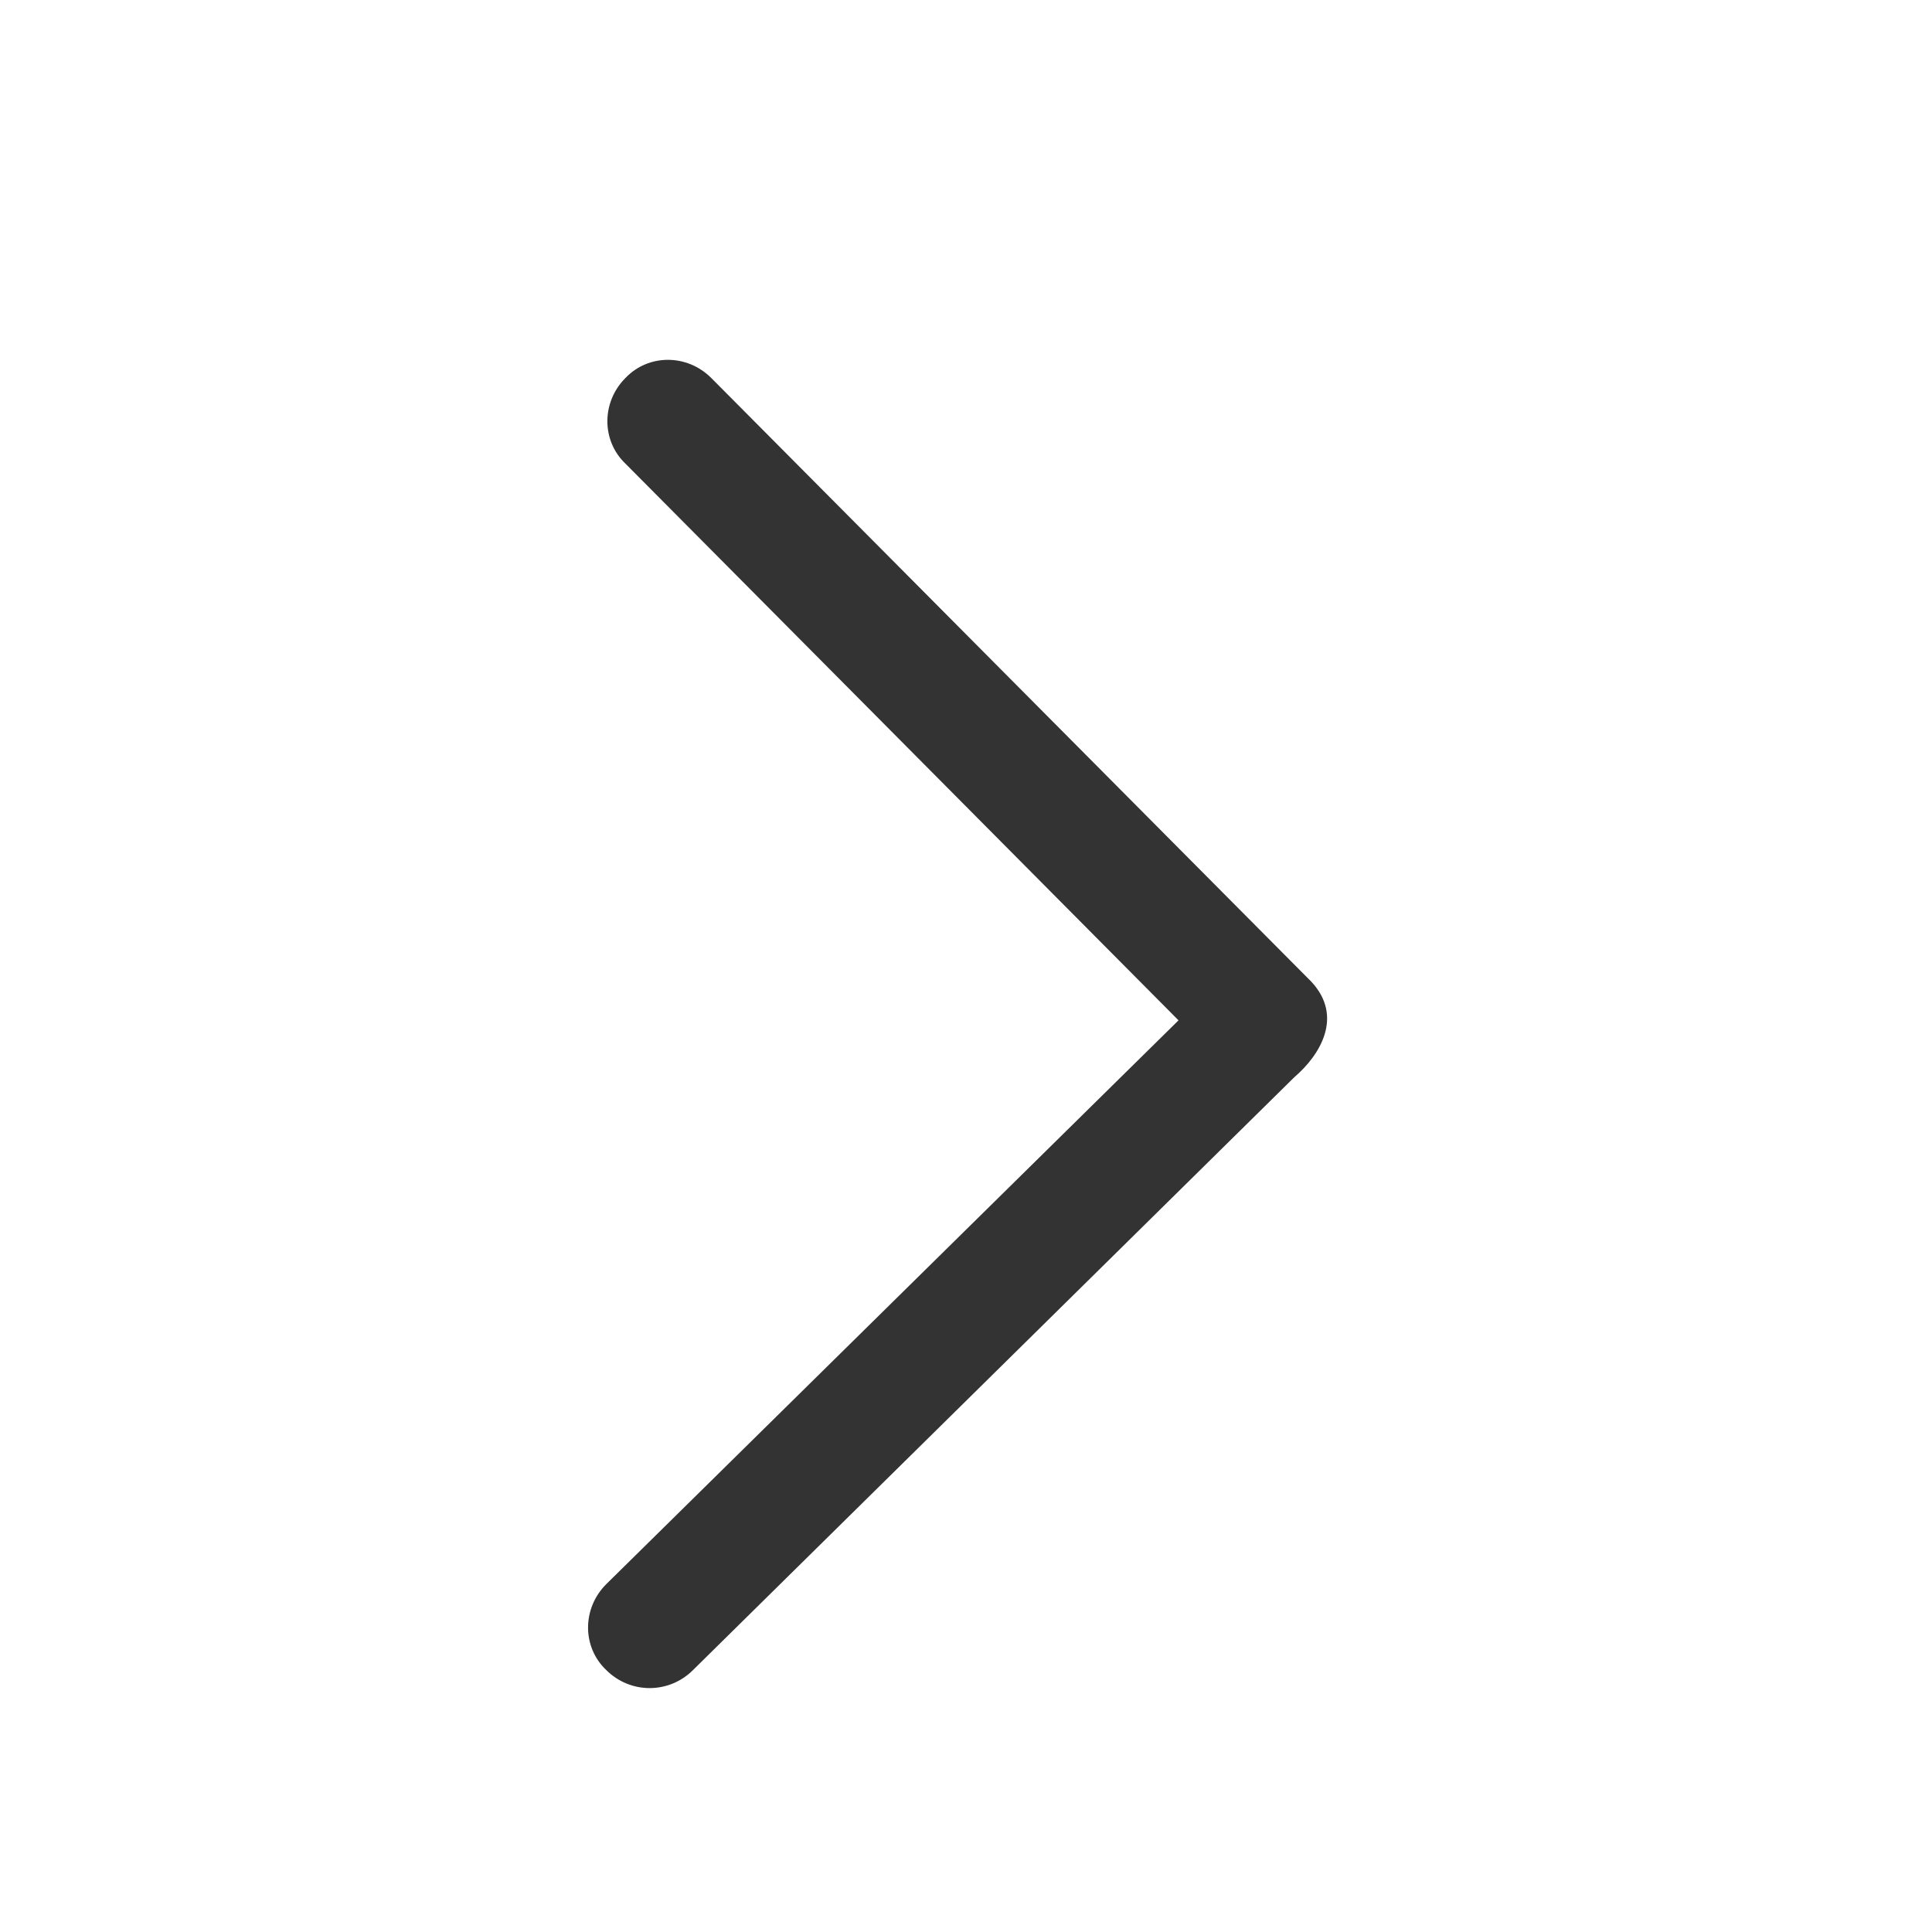
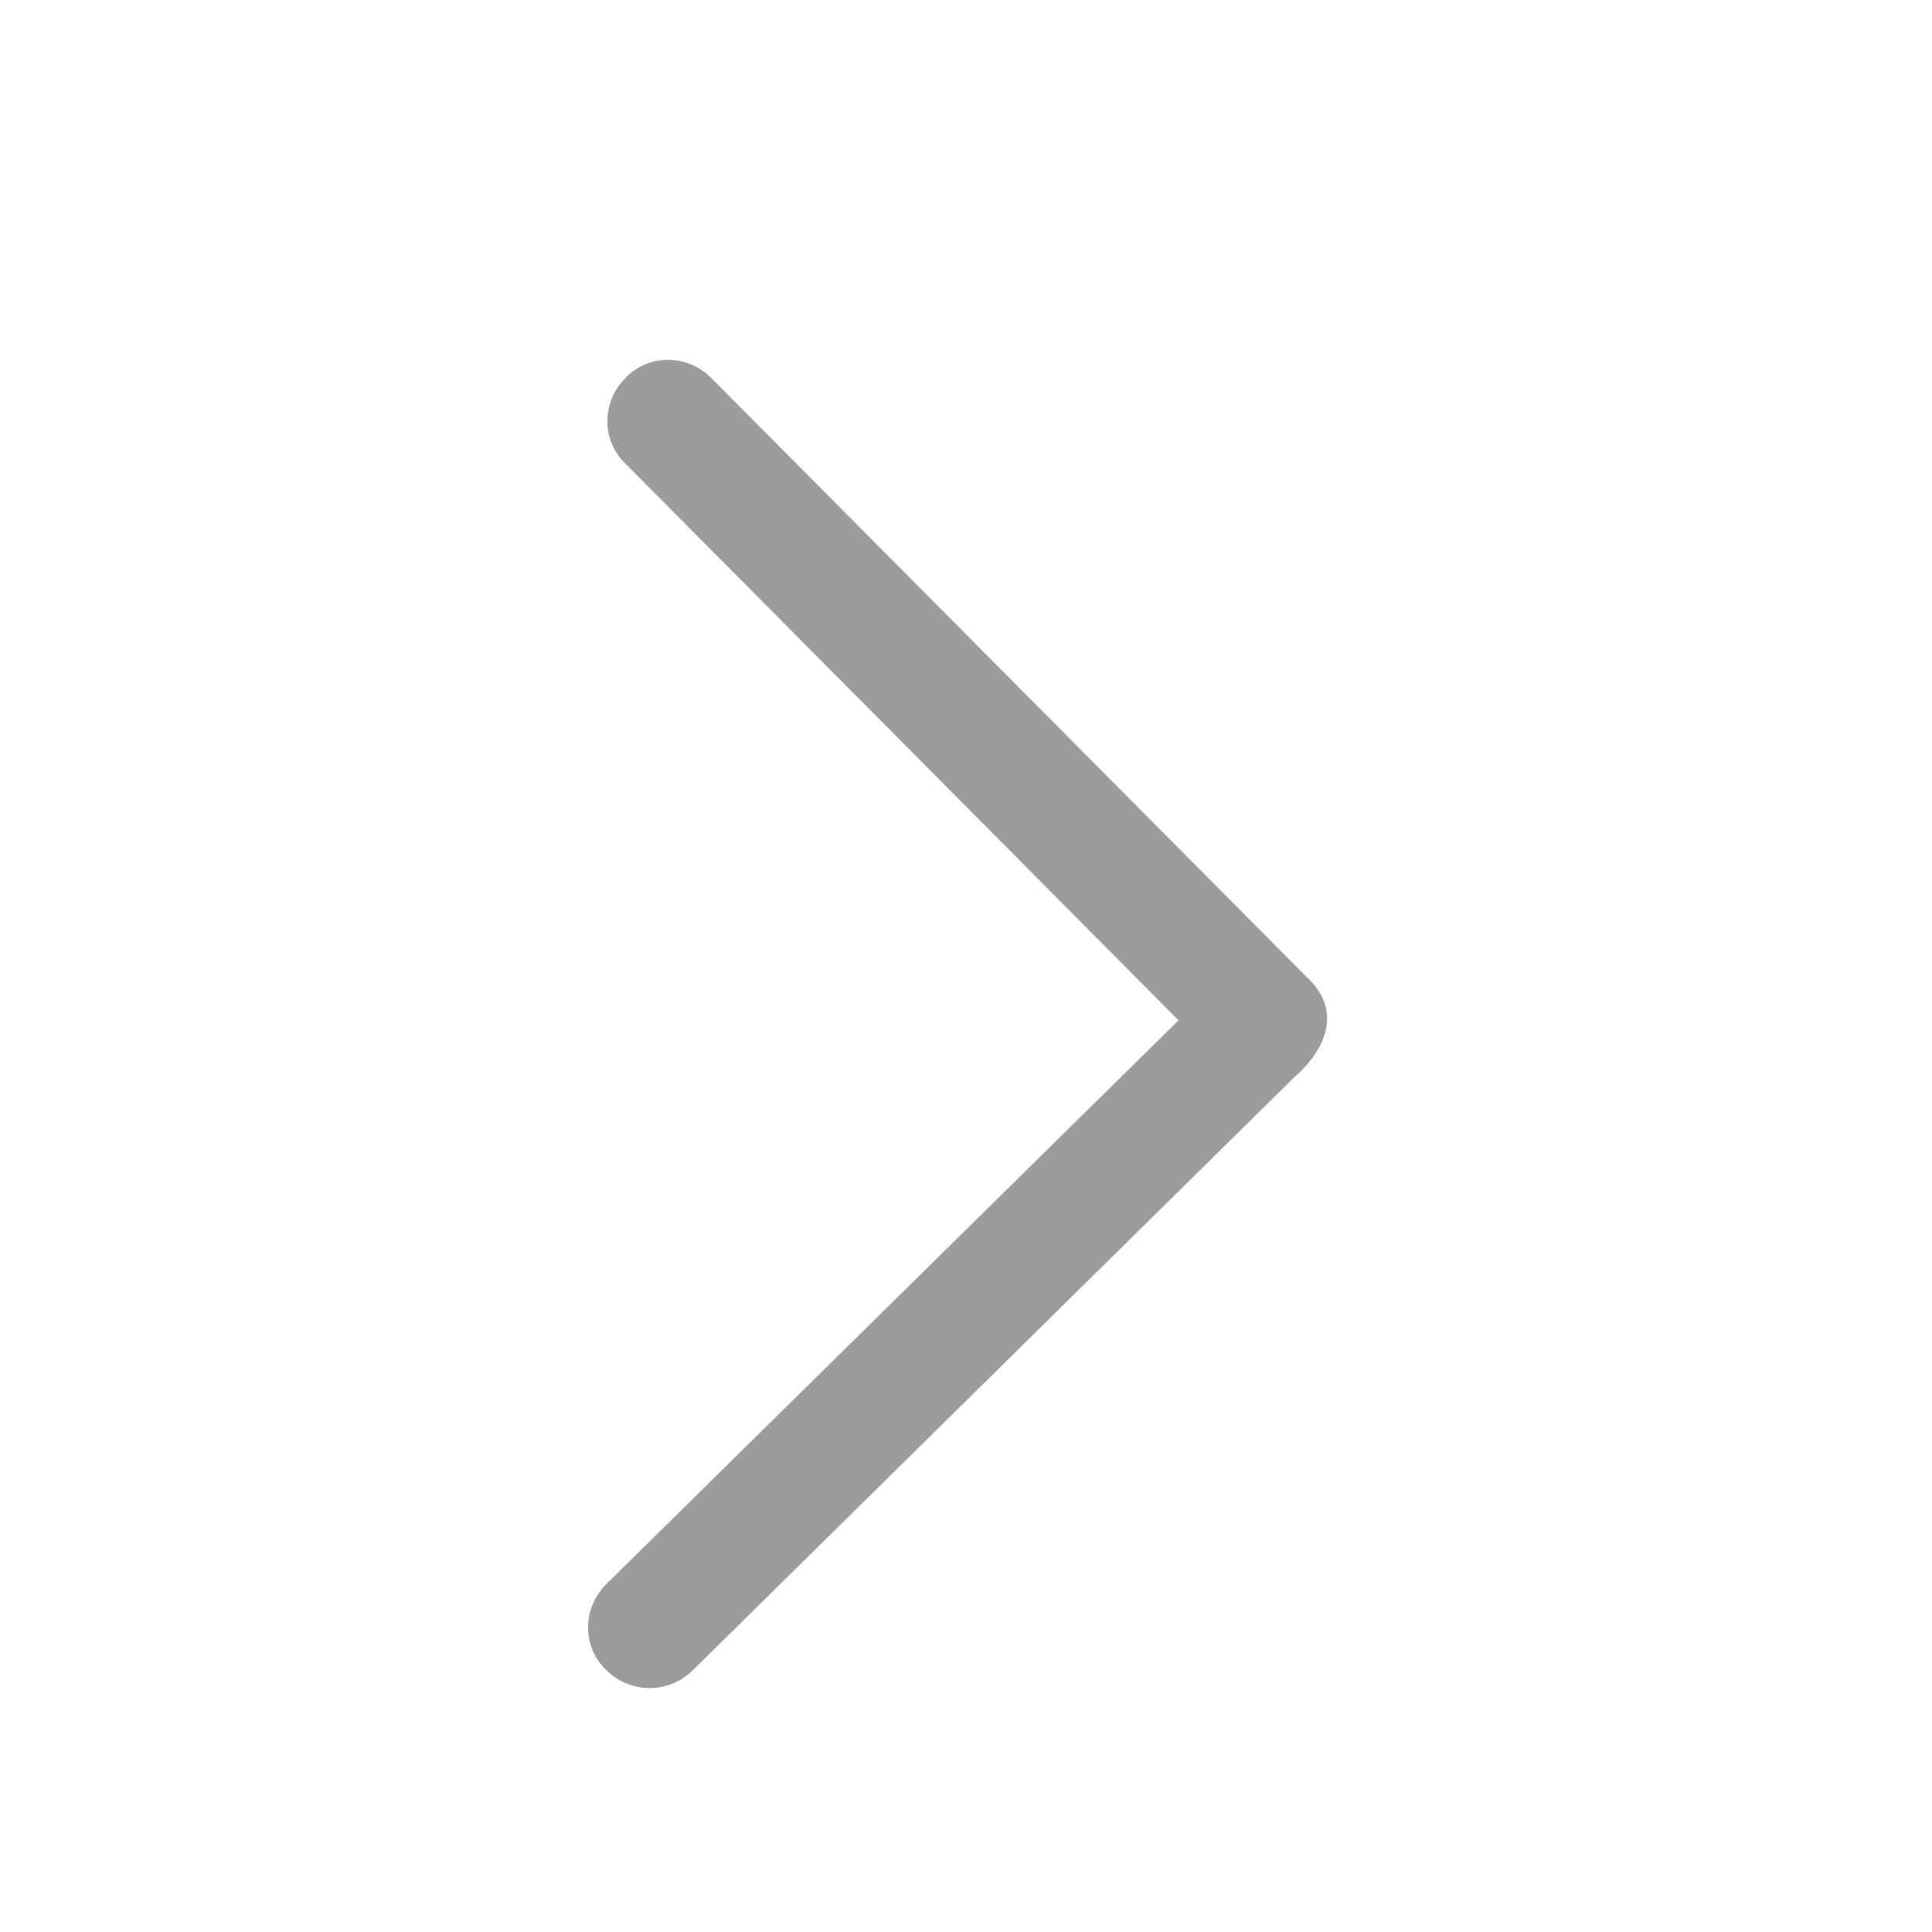
<svg xmlns="http://www.w3.org/2000/svg" class="icon" width="200px" height="200.00px" viewBox="0 0 1024 1024" version="1.1">
-   <path fill="#333333" d="M695.04 520.32l-318.08-320c-12.8-12.8-33.28-12.8-45.44 0-12.8 12.8-12.8 33.28 0 45.44l293.12 295.04-303.36 298.88c-12.8 12.8-12.8 33.28 0 45.44 12.8 12.8 33.28 12.8 46.08 0l318.72-314.24C699.52 559.36 712.32 538.88 695.04 520.32z" />
+   <path fill="#9c9c9c" d="M695.04 520.32l-318.08-320c-12.8-12.8-33.28-12.8-45.44 0-12.8 12.8-12.8 33.28 0 45.44l293.12 295.04-303.36 298.88c-12.8 12.8-12.8 33.28 0 45.44 12.8 12.8 33.28 12.8 46.08 0l318.72-314.24C699.52 559.36 712.32 538.88 695.04 520.32z" />
</svg>
